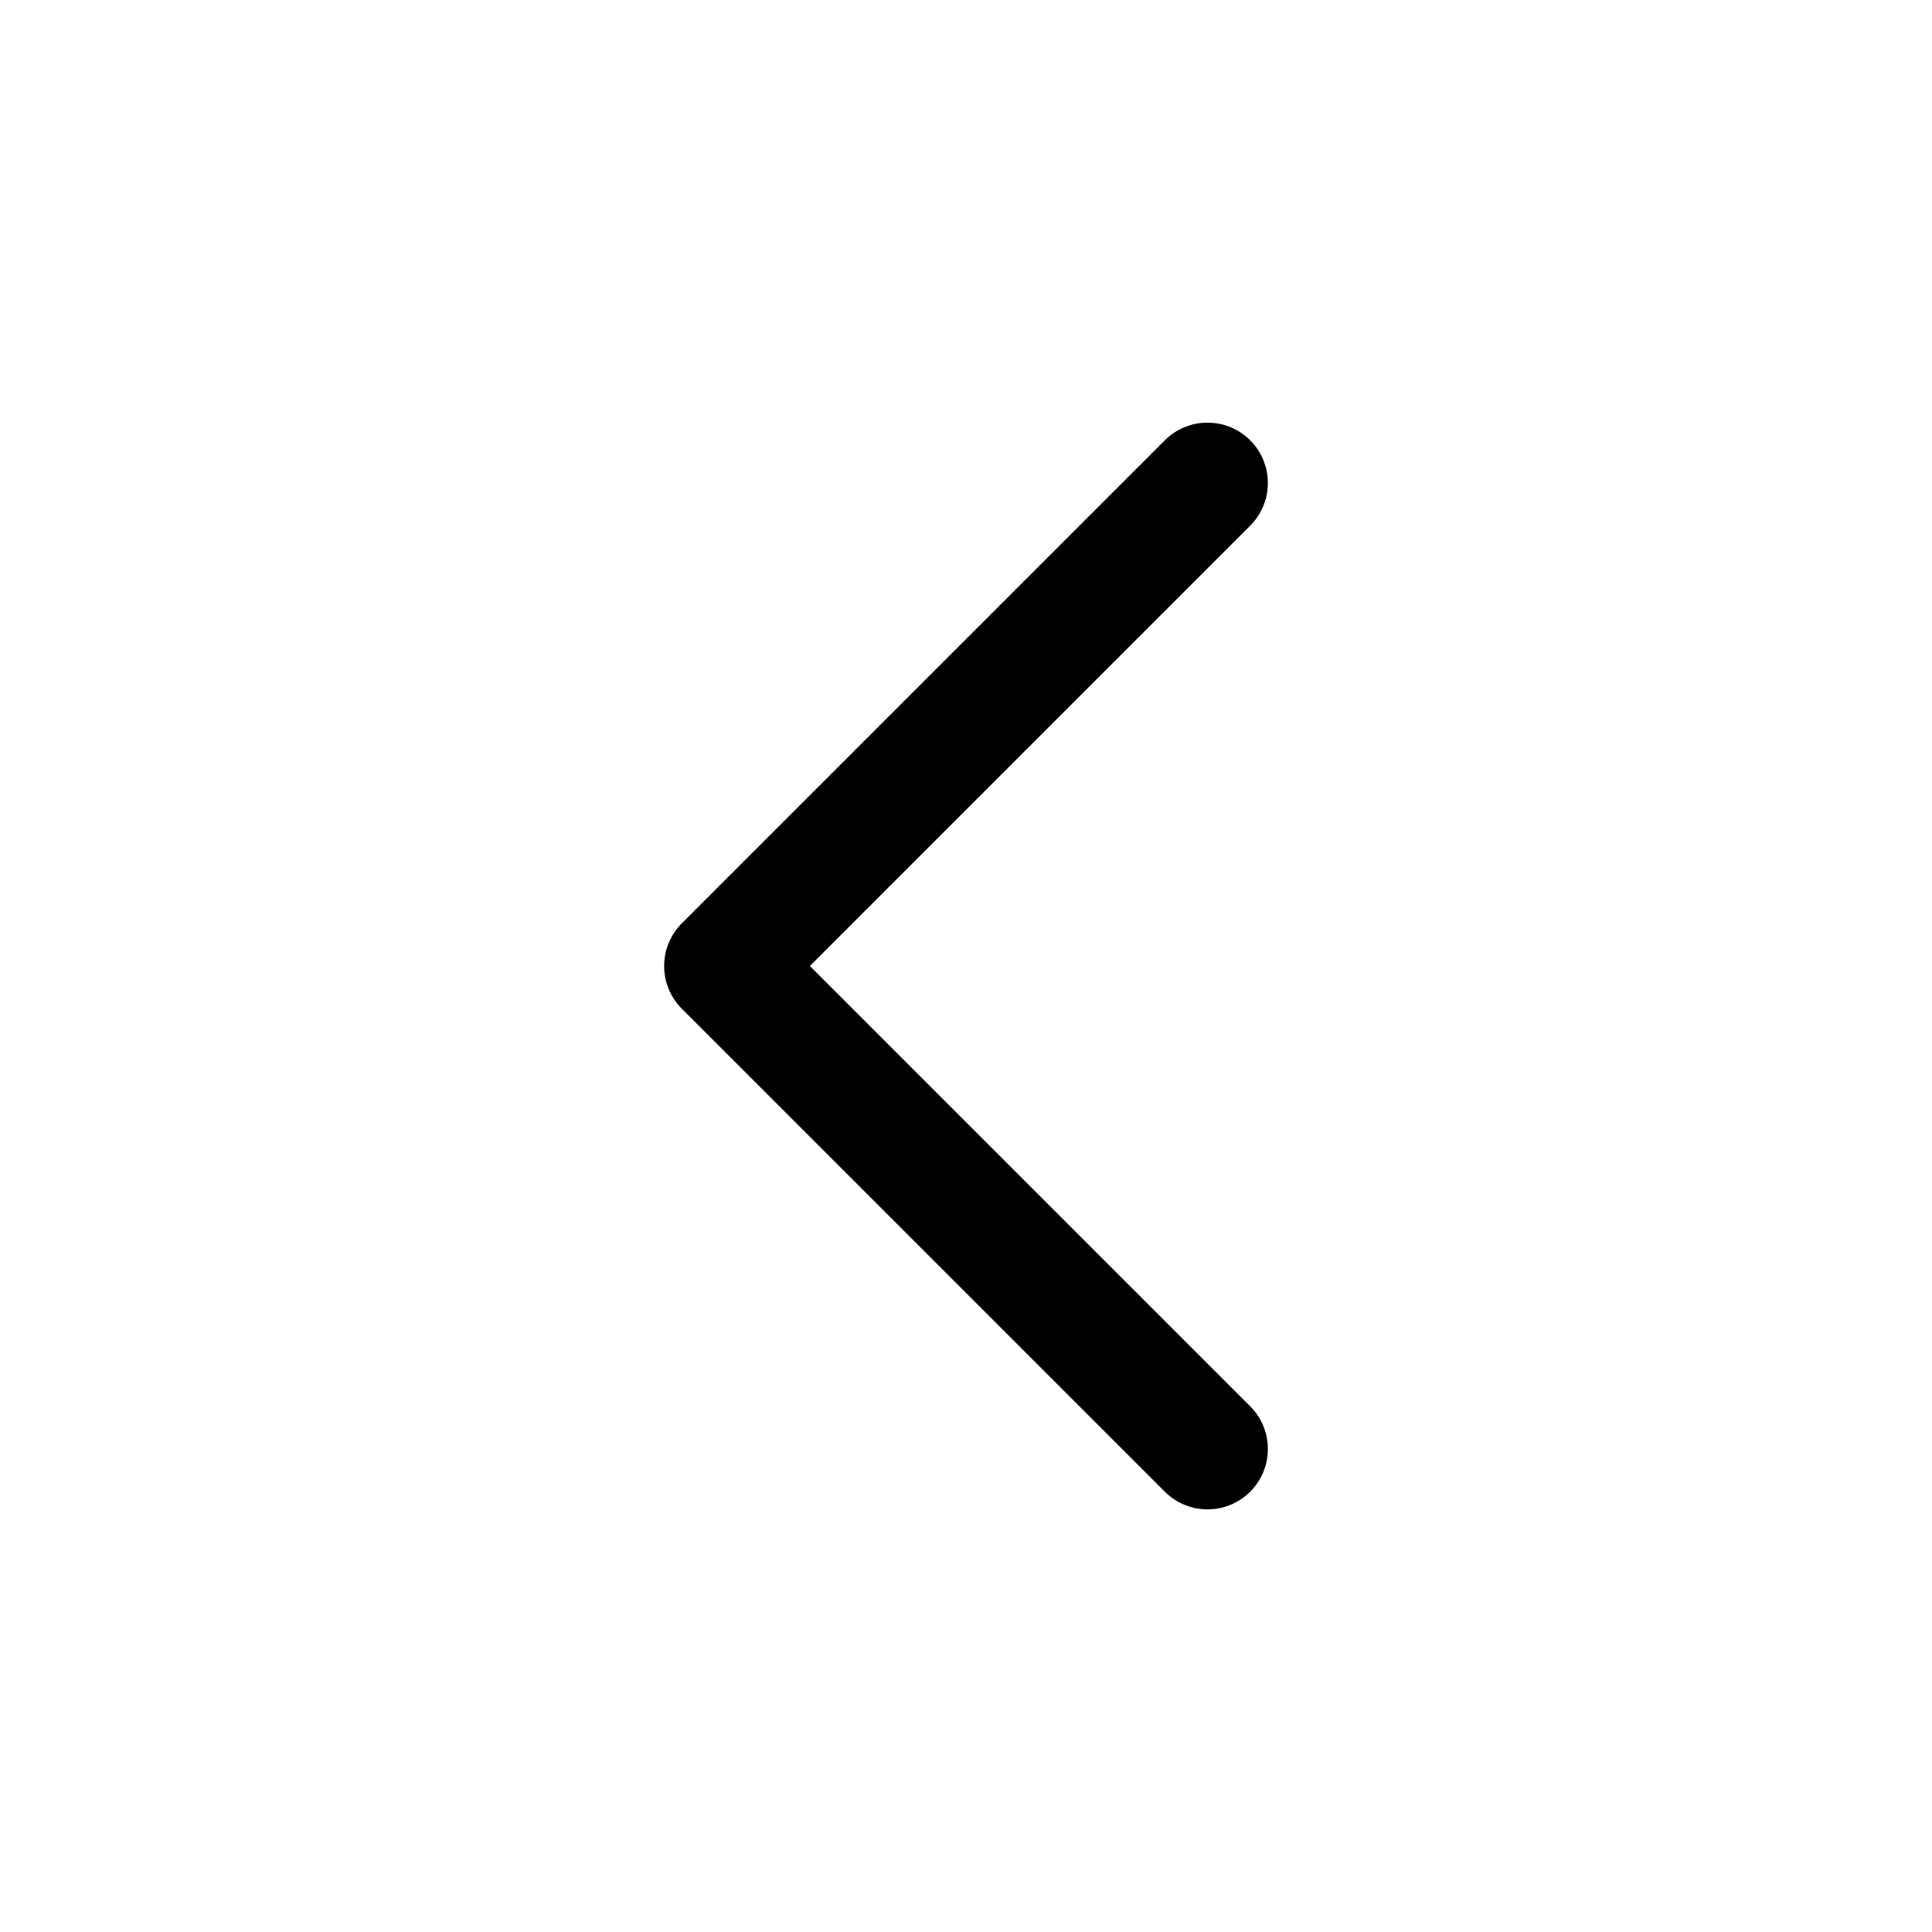
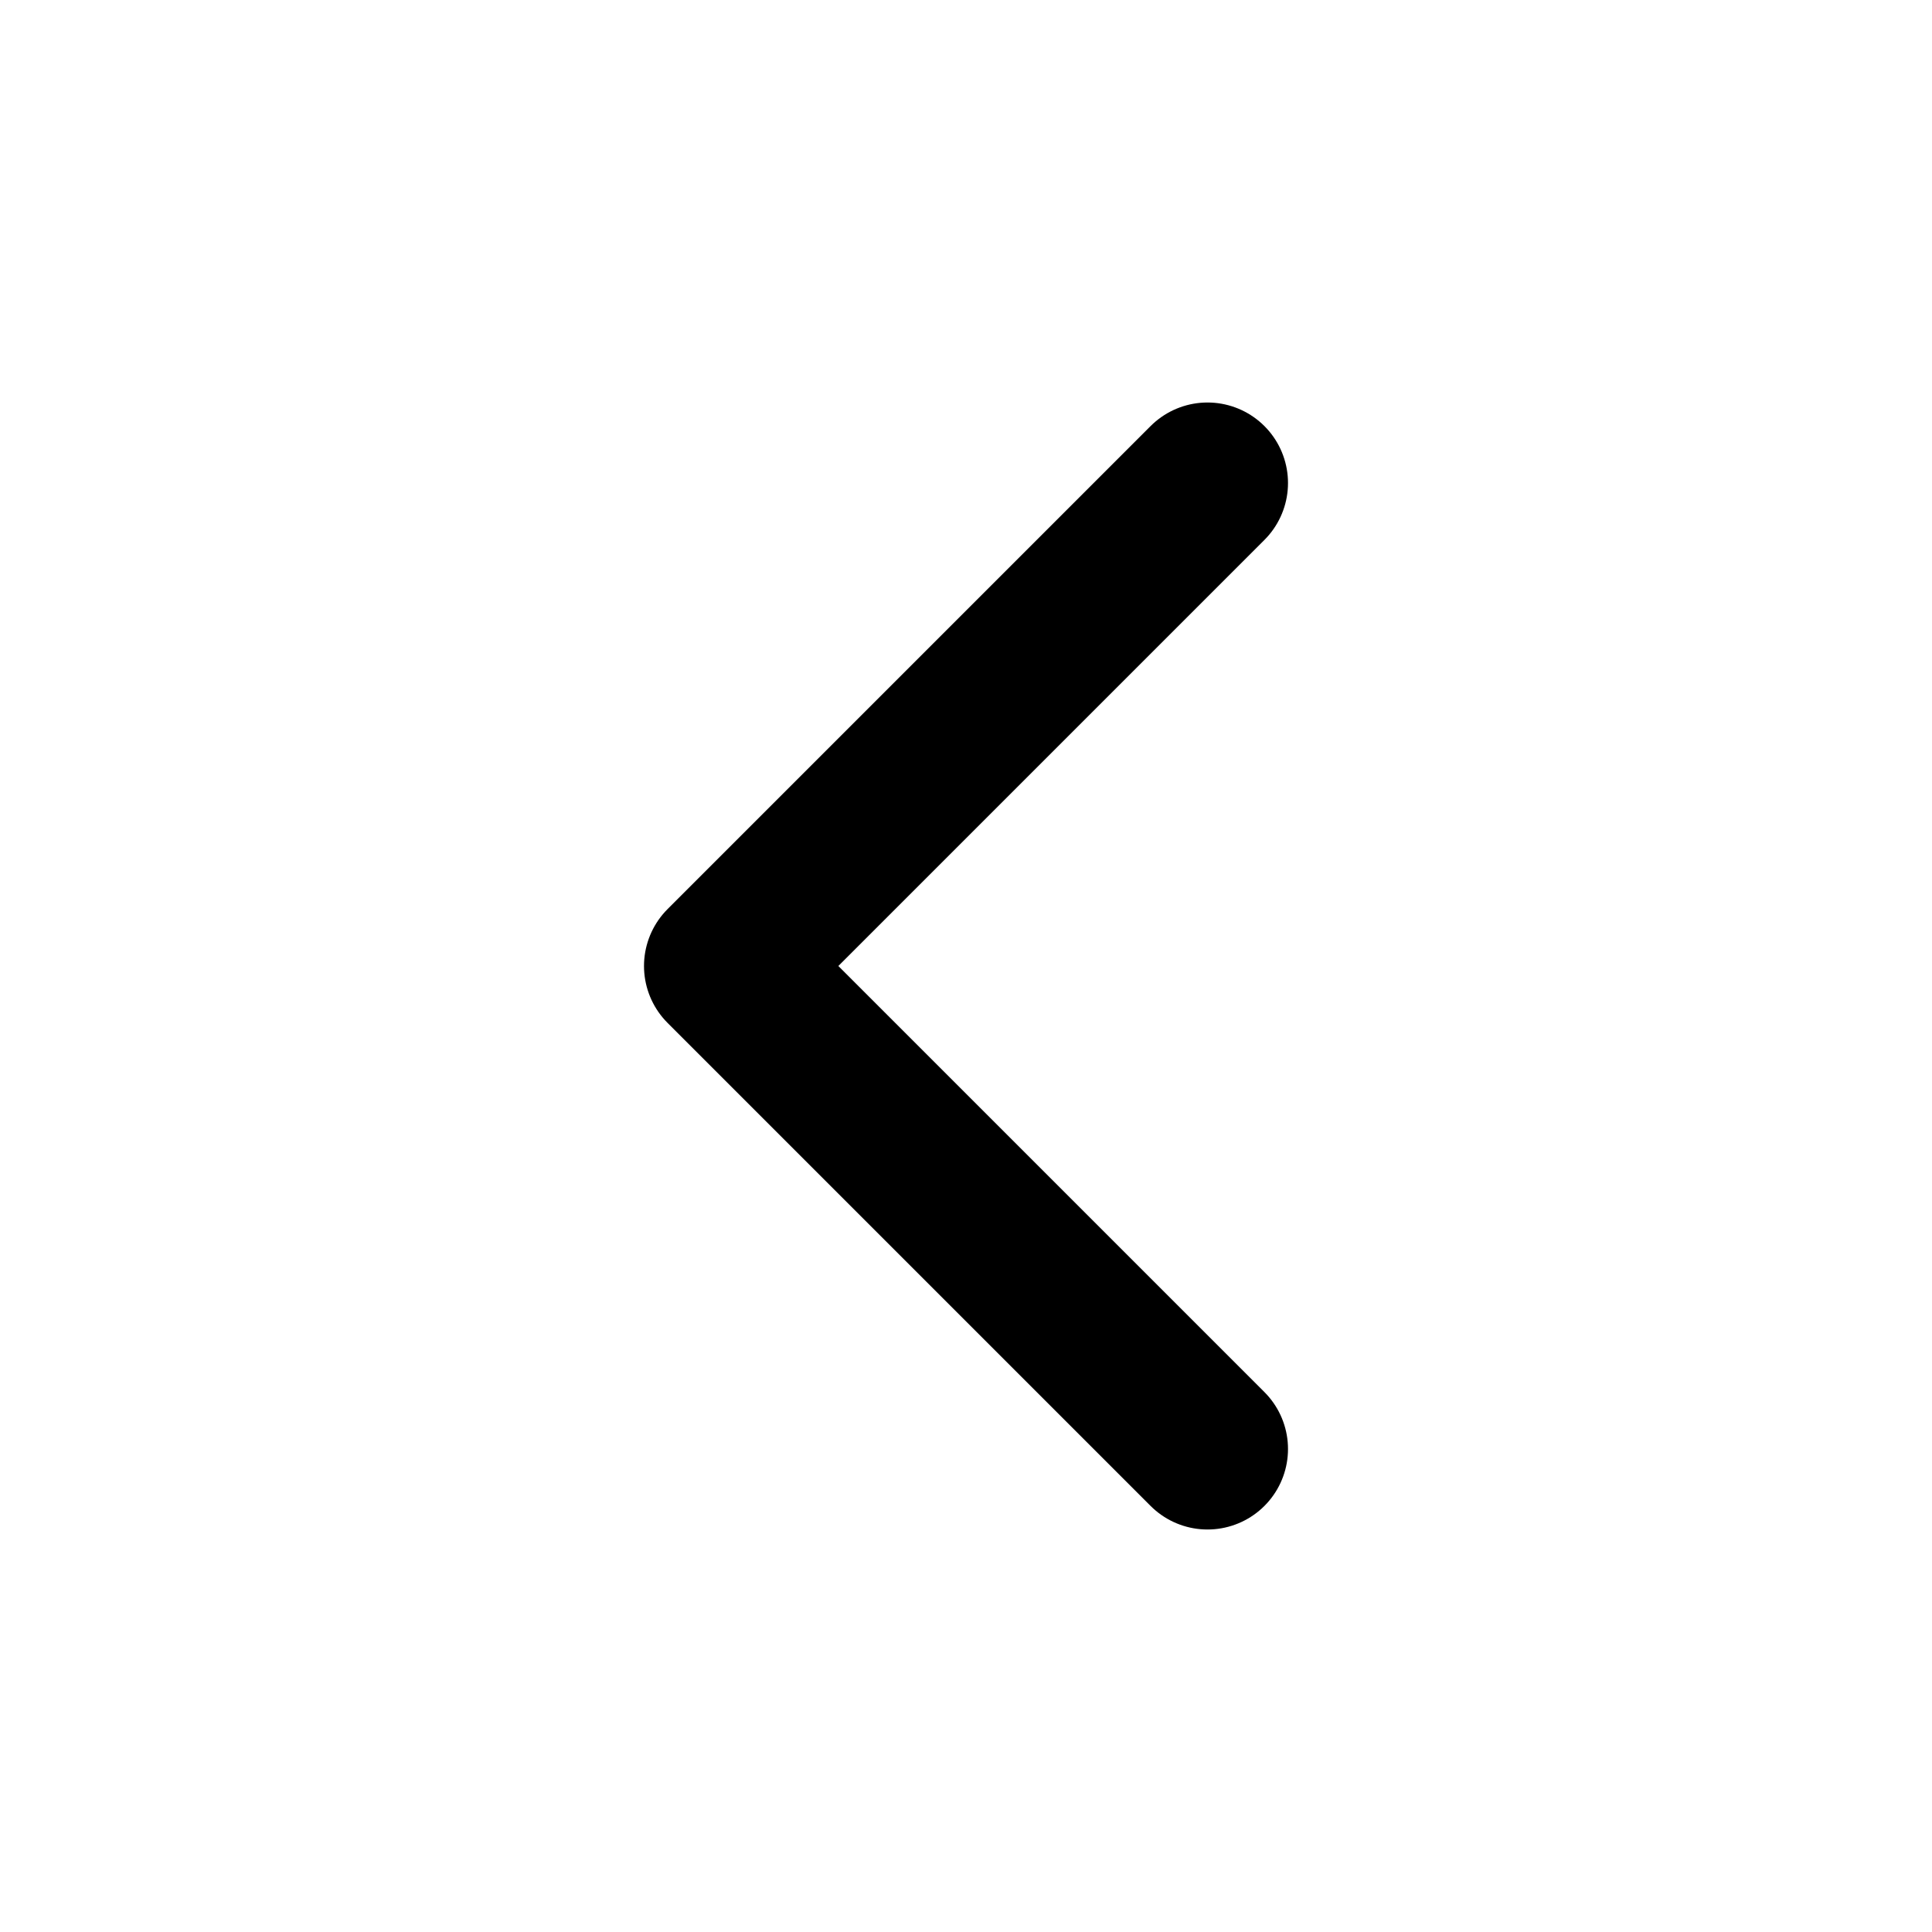
- <svg xmlns="http://www.w3.org/2000/svg" width="24" height="24" viewBox="0 0 24 24" fill="none" stroke="currentColor" stroke-width="1.5" stroke-linecap="round" stroke-linejoin="round" class="lucide lucide-chevron-left-icon lucide-chevron-left">
+ <svg xmlns="http://www.w3.org/2000/svg" width="24" height="24" viewBox="0 0 24 24" fill="none" stroke="currentColor" stroke-width="2" stroke-linecap="round" stroke-linejoin="round" class="lucide lucide-chevron-left-icon lucide-chevron-left">
  <path d="m15 18-6-6 6-6" />
</svg>
